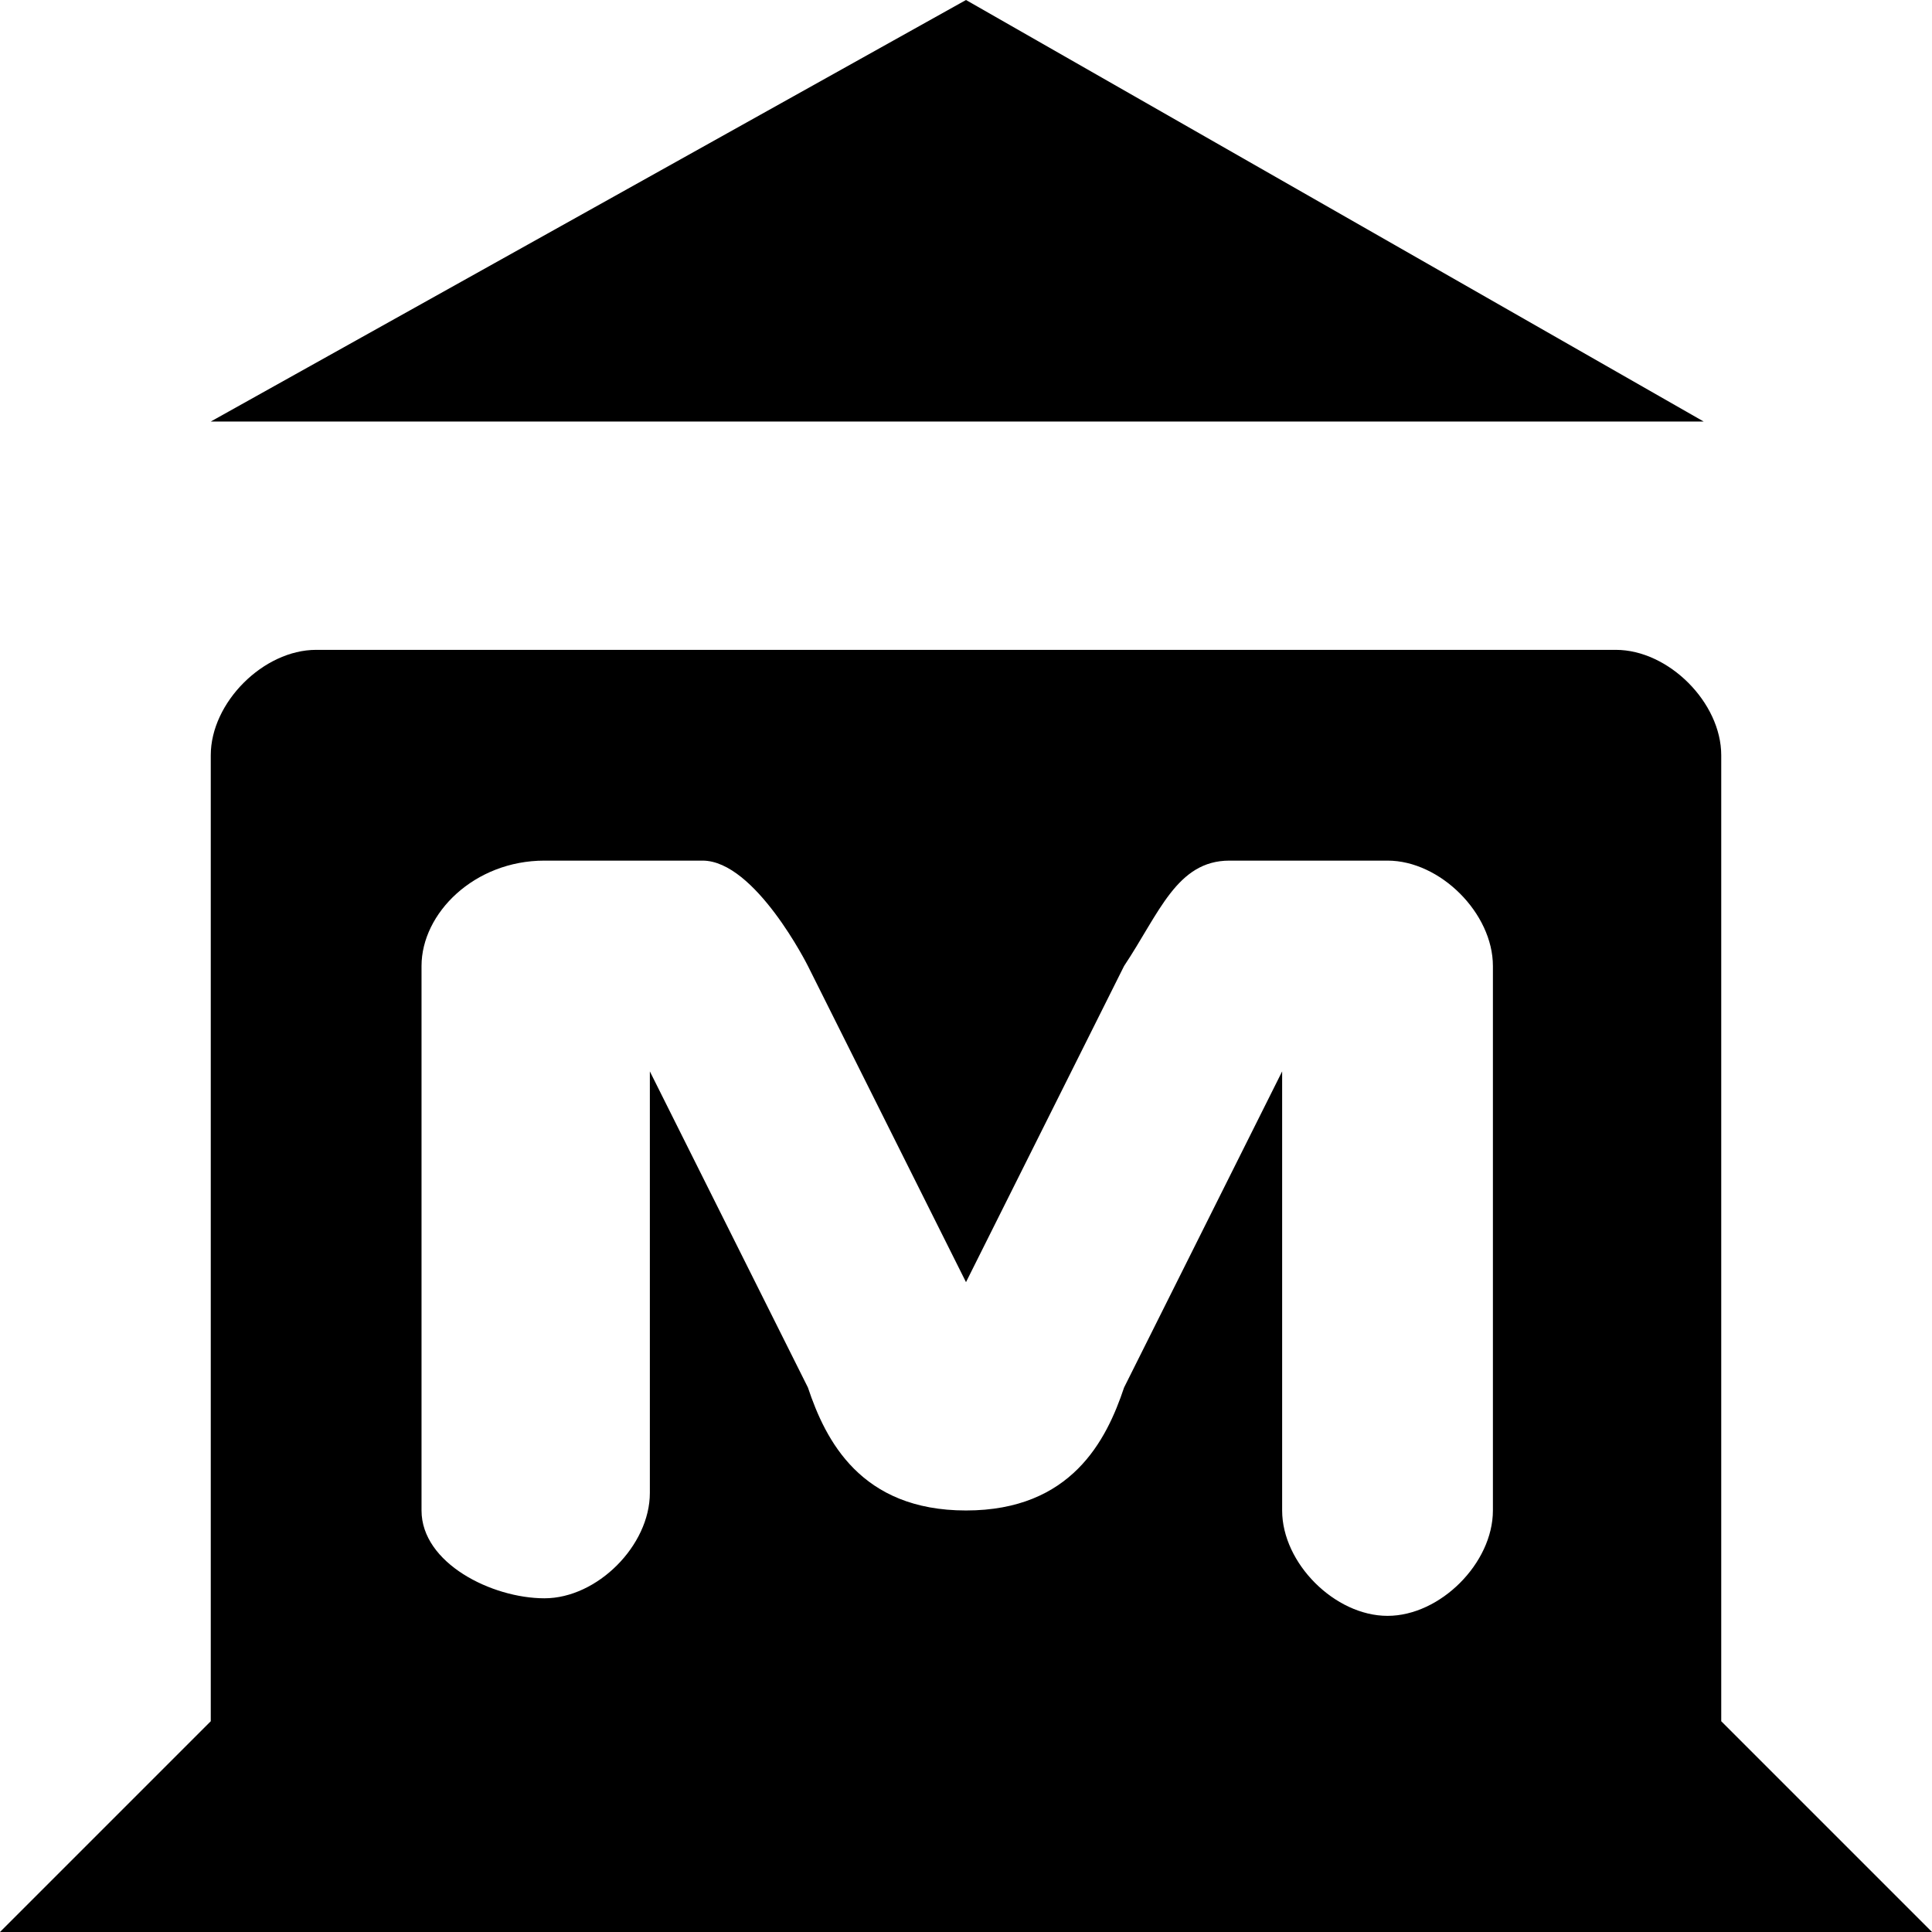
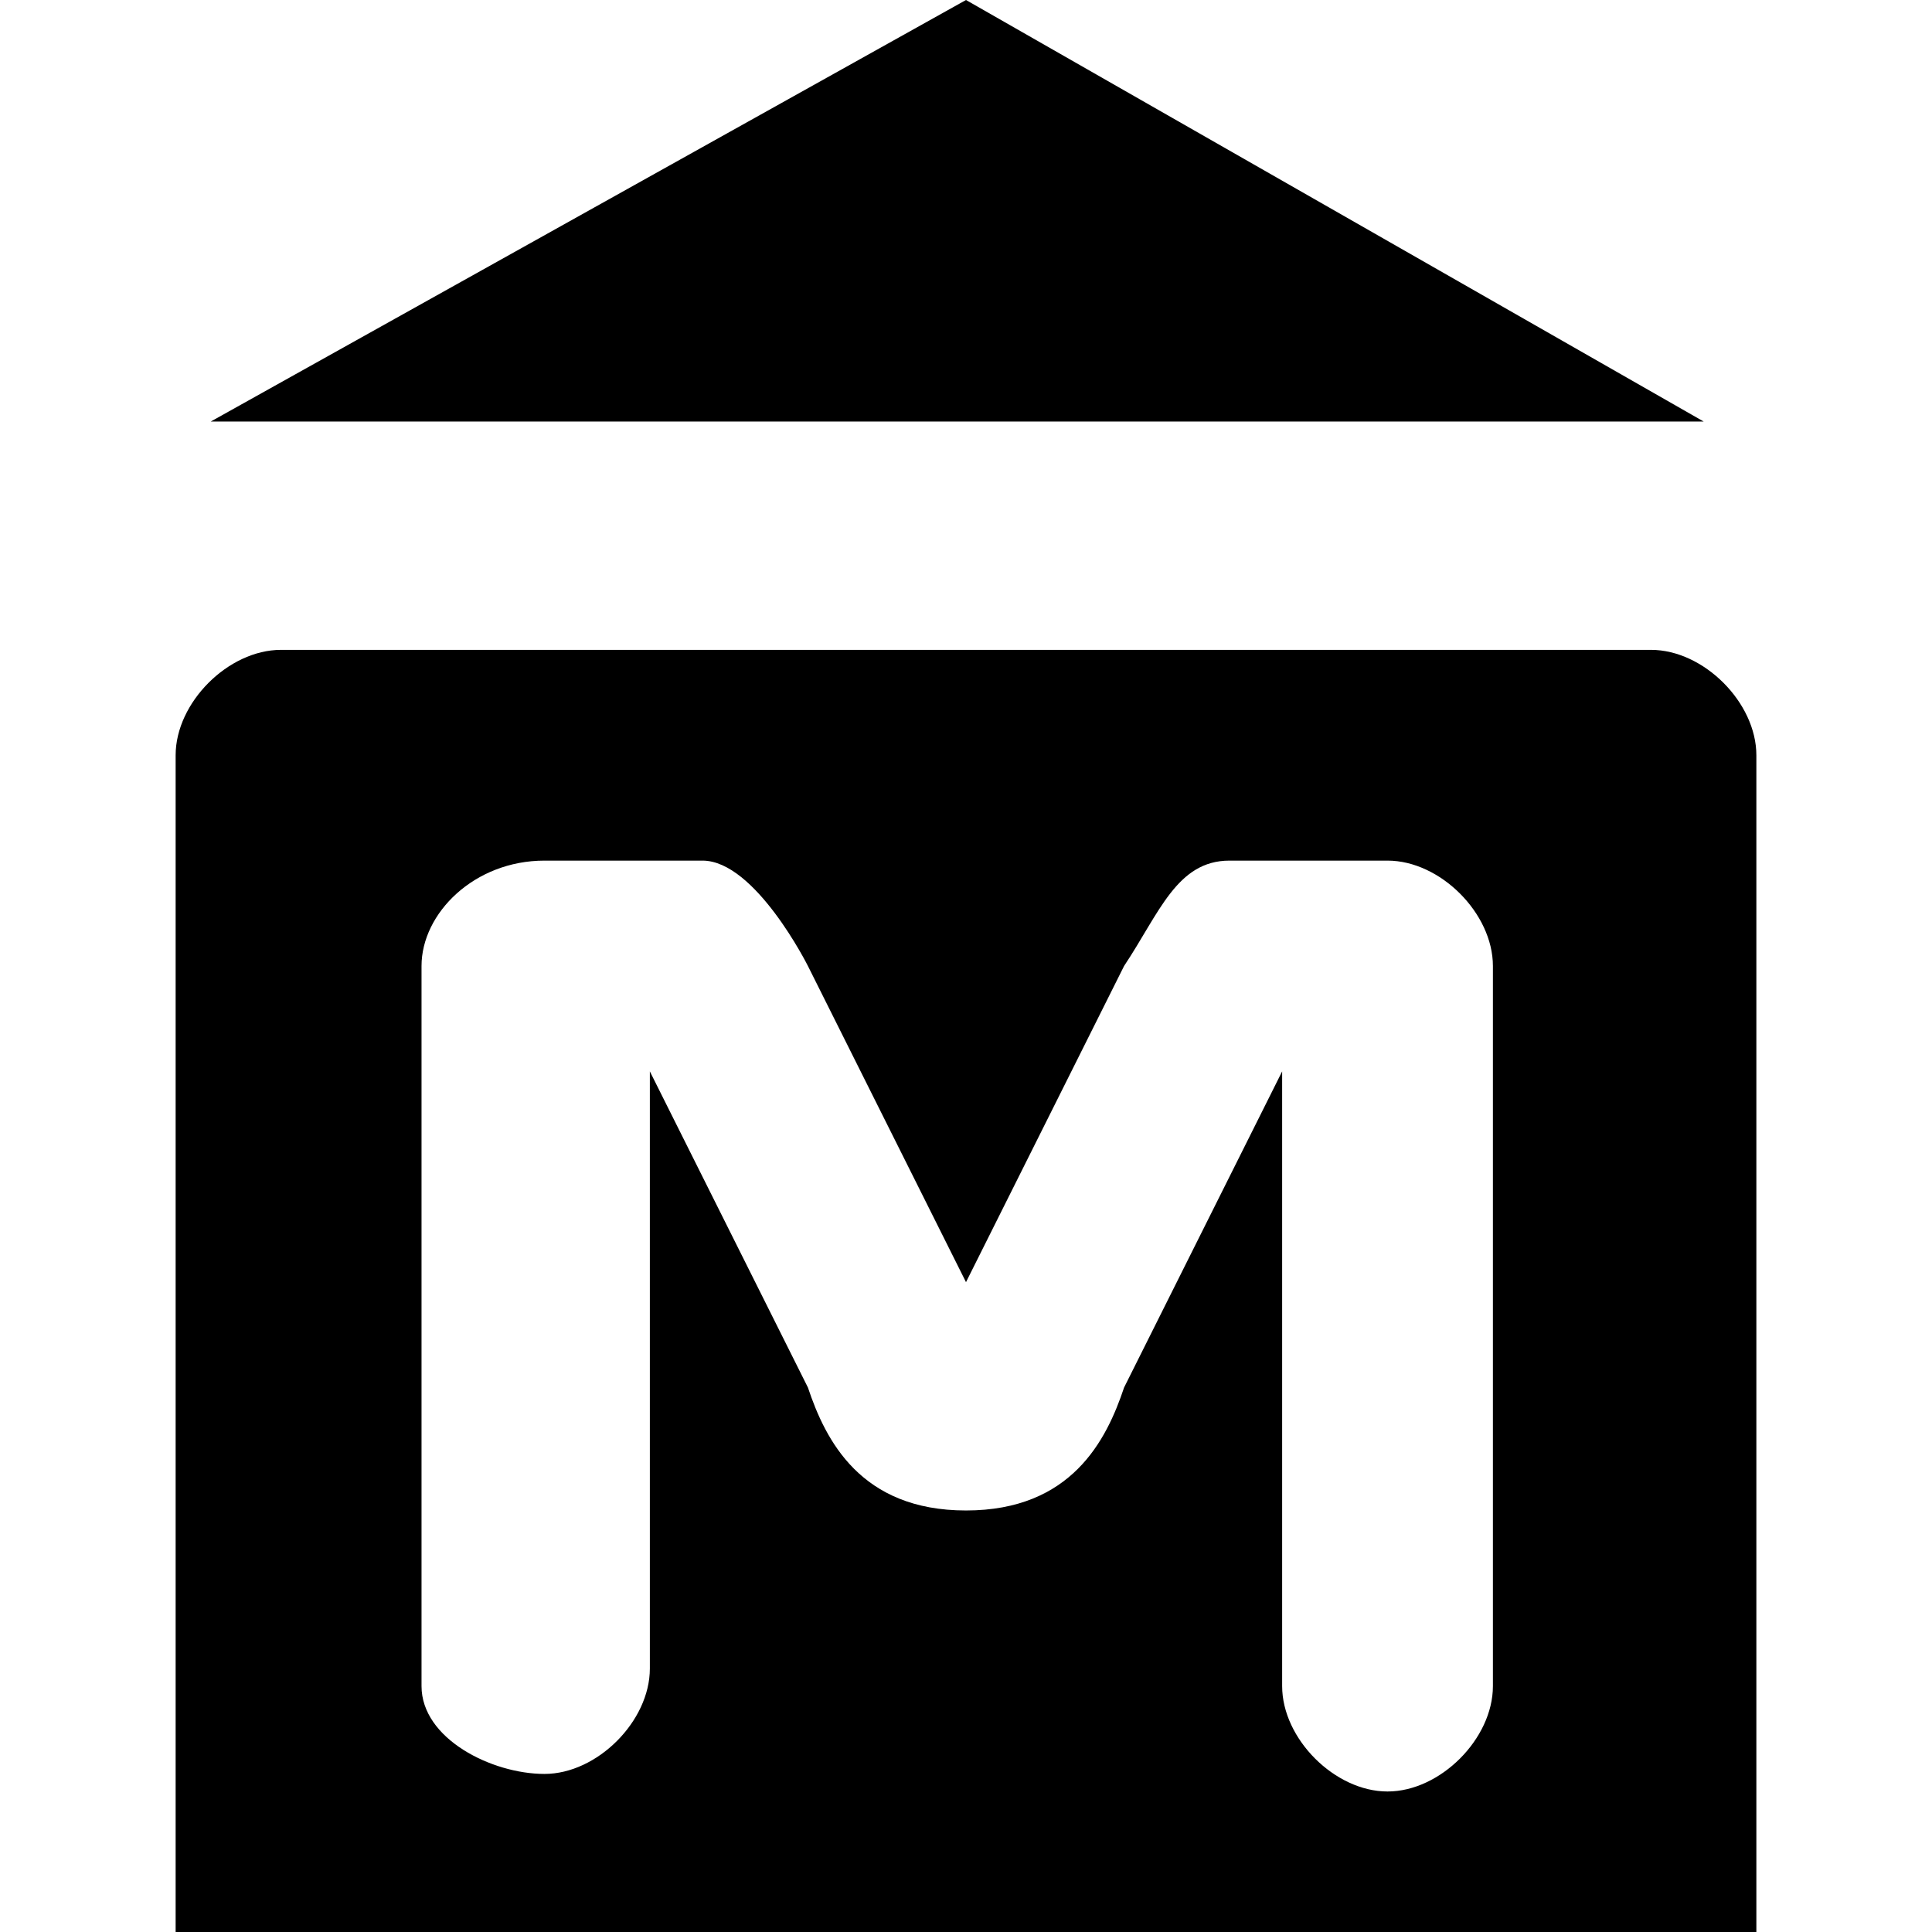
<svg xmlns="http://www.w3.org/2000/svg" version="1.1" id="svg4764" x="0px" y="0px" viewBox="0 0 11 11" enable-background="new 0 0 11 11" xml:space="preserve">
-   <path style="fill:#000000;fill-opacity:1" id="rect7645-6-5-0-0" d="M5.5,0L1.2,2.4h8.5L5.5,0z M1.8,3.7c-0.3,0-0.6,0.3-0.6,0.6v4.3  v1.2L0,11h11L9.8,9.8V8.6V4.3c0-0.3-0.3-0.6-0.6-0.6H1.8z M3.1,4.9c0.3,0,0.6,0,0.9,0s0.6,0.6,0.6,0.6l0.9,1.8l0.9-1.8  C6.6,5.2,6.7,4.9,7,4.9s0.6,0,0.9,0c0.3,0,0.6,0.3,0.6,0.6v3.1c0,0.3-0.3,0.6-0.6,0.6S7.3,8.9,7.3,8.6V6.1L6.4,7.9  C6.3,8.2,6.1,8.6,5.5,8.6S4.7,8.2,4.6,7.9L3.7,6.1v2.4c0,0.3-0.3,0.6-0.6,0.6S2.4,8.9,2.4,8.6V7.9V5.5C2.4,5.2,2.7,4.9,3.1,4.9z" />
+   <defs id="defs54817" />
+   <path style="fill:#000000;fill-opacity:1" id="rect7645-6-5-0-0" d="m 5.5,0 -4.3,2.4 8.5,0 z M 1.6,3.7 C 1.3,3.7 1,4 1,4.3 l 0,4.3 0,1.4 0,1 9,0 0,-1 0,-1.4 0,-4.3 C 10,4 9.7,3.7 9.4,3.7 Z m 1.5,1.2 0.9,0 c 0.3,0 0.6,0.6 0.6,0.6 L 5.5,7.3 6.4,5.5 C 6.6,5.2 6.7,4.9 7,4.9 l 0.9,0 c 0.3,0 0.6,0.3 0.6,0.6 l 0,4.1 C 8.5,9.9 8.2,10.2 7.9,10.2 7.6,10.2 7.3,9.9 7.3,9.6 L 7.3,6.1 6.4,7.9 C 6.3,8.2 6.1,8.6 5.5,8.6 4.9,8.6 4.7,8.2 4.6,7.9 l -0.9,-1.8 0,3.4 c 0,0.3 -0.3,0.6 -0.6,0.6 -0.3,0 -0.7,-0.2 -0.7,-0.5 l 0,-1.7 0,-2.4 C 2.4,5.2 2.7,4.9 3.1,4.9 Z" />
</svg>
